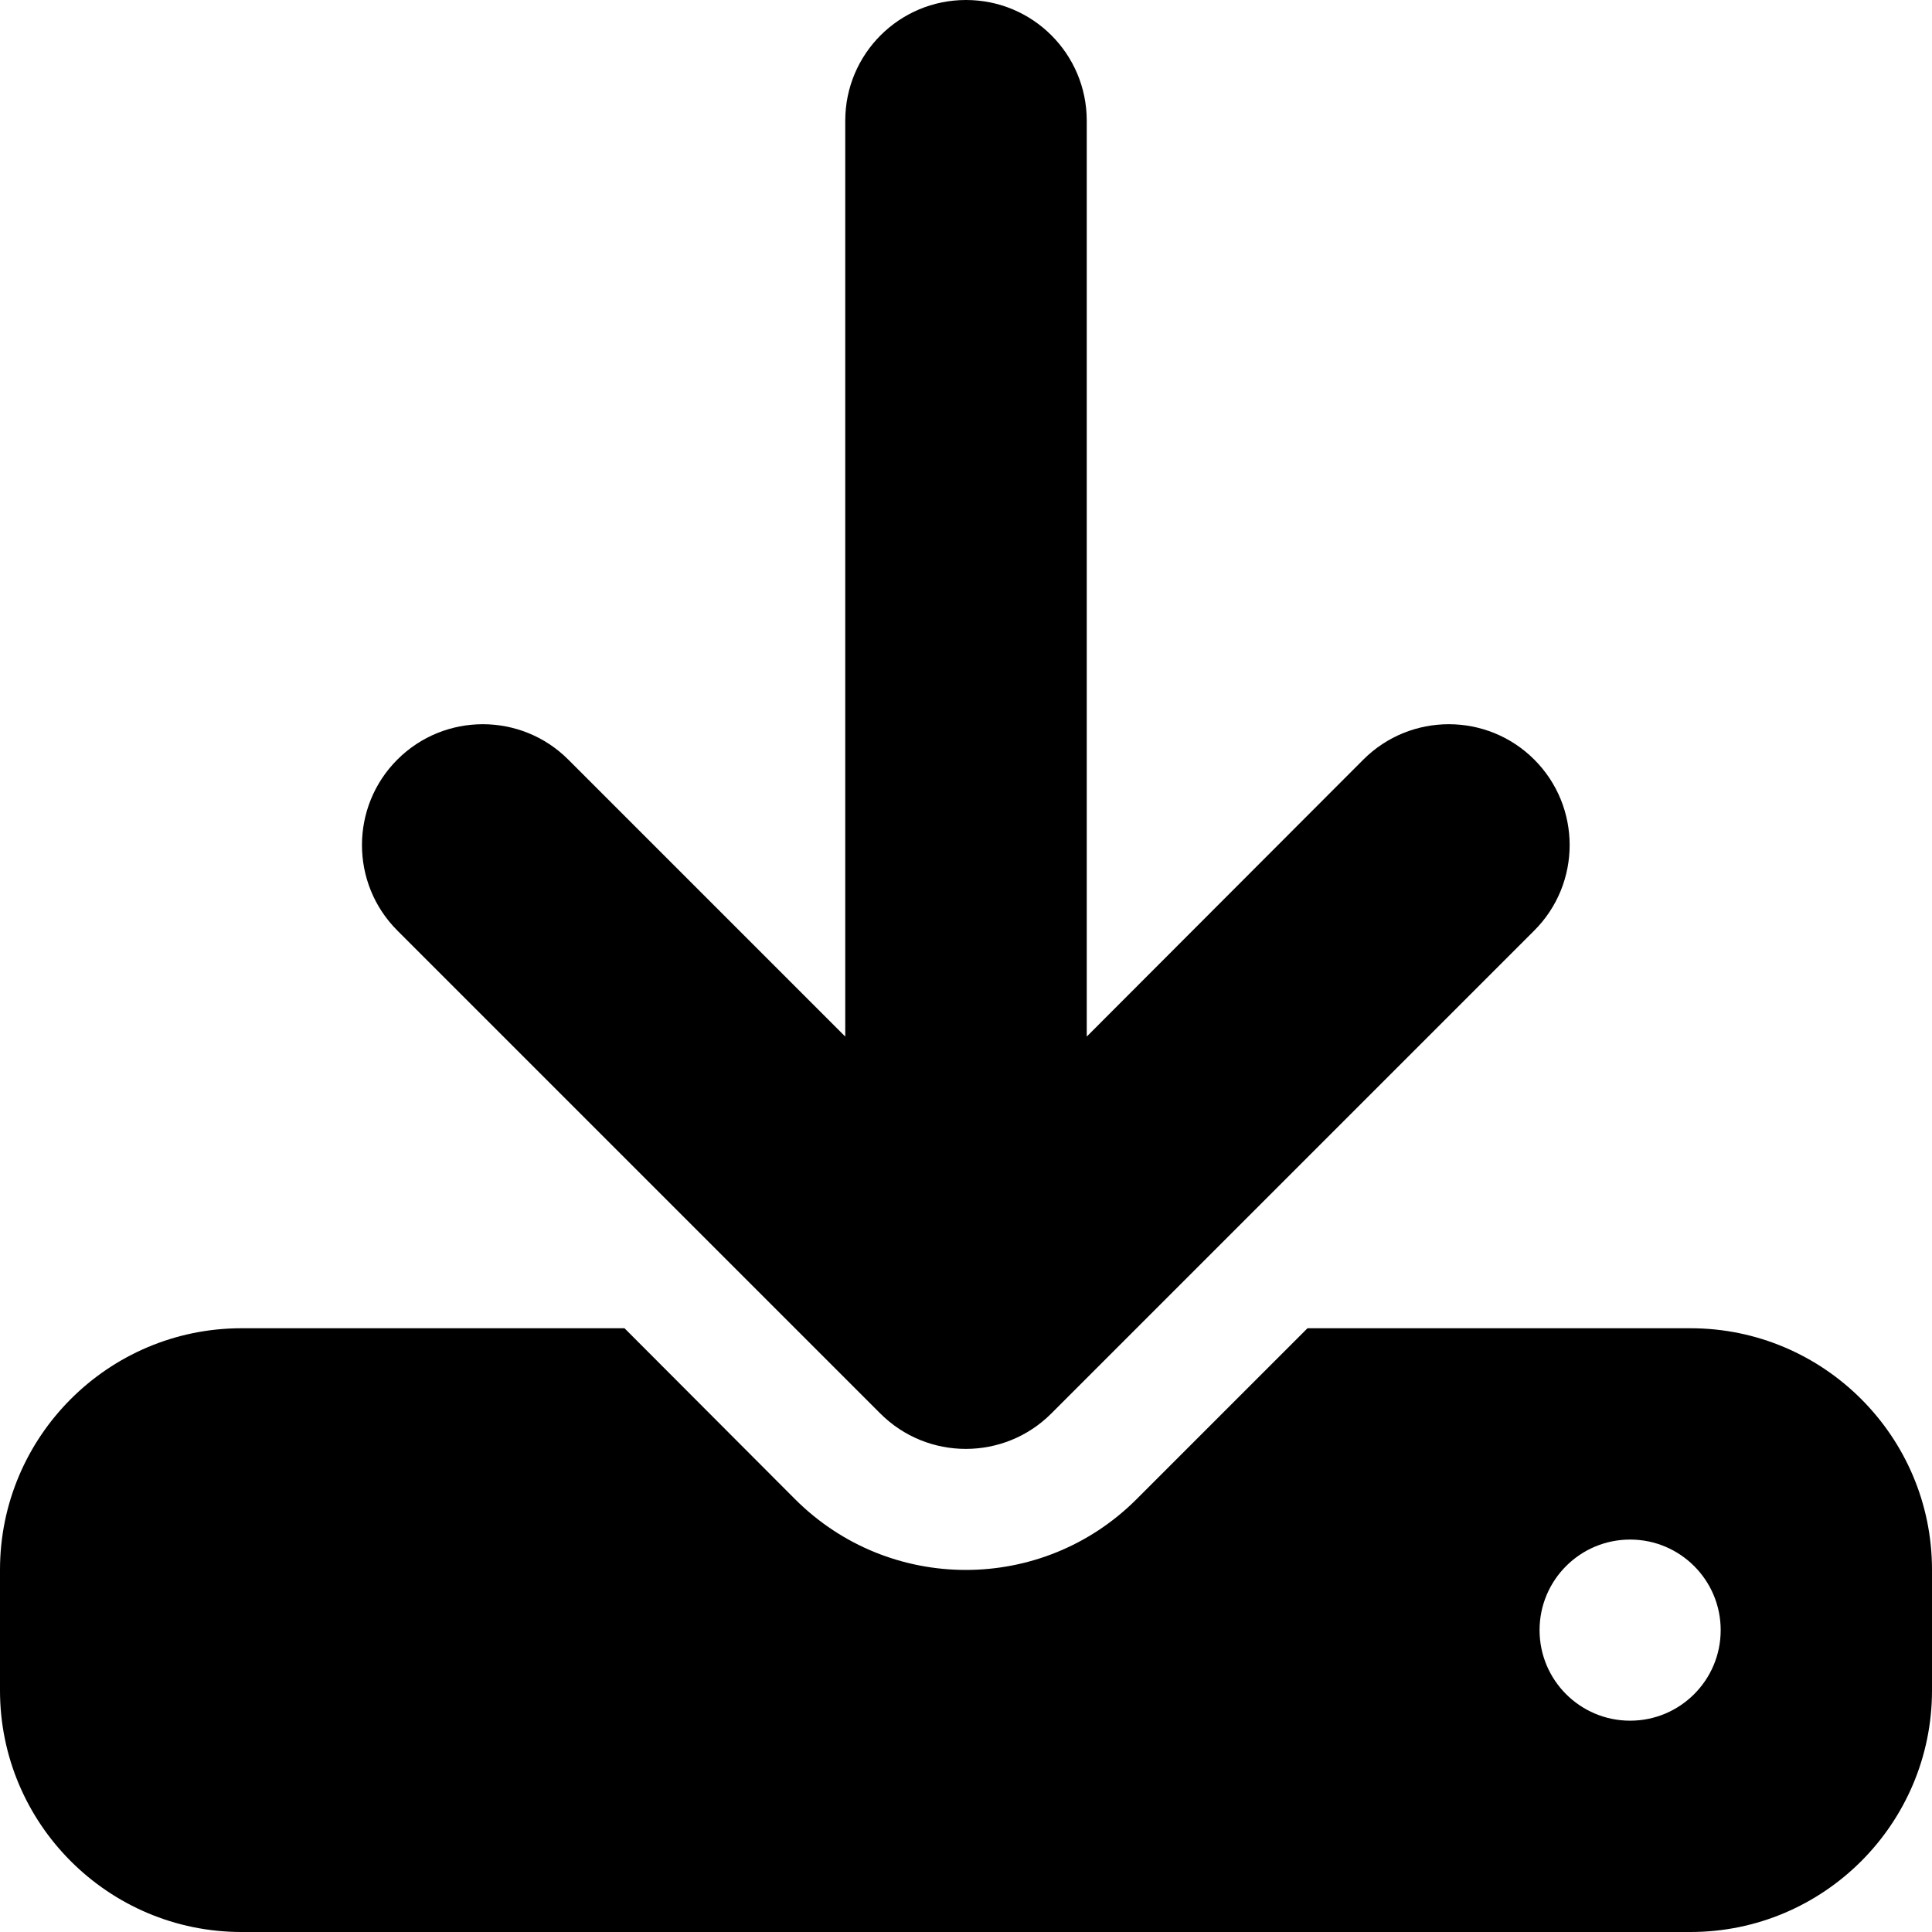
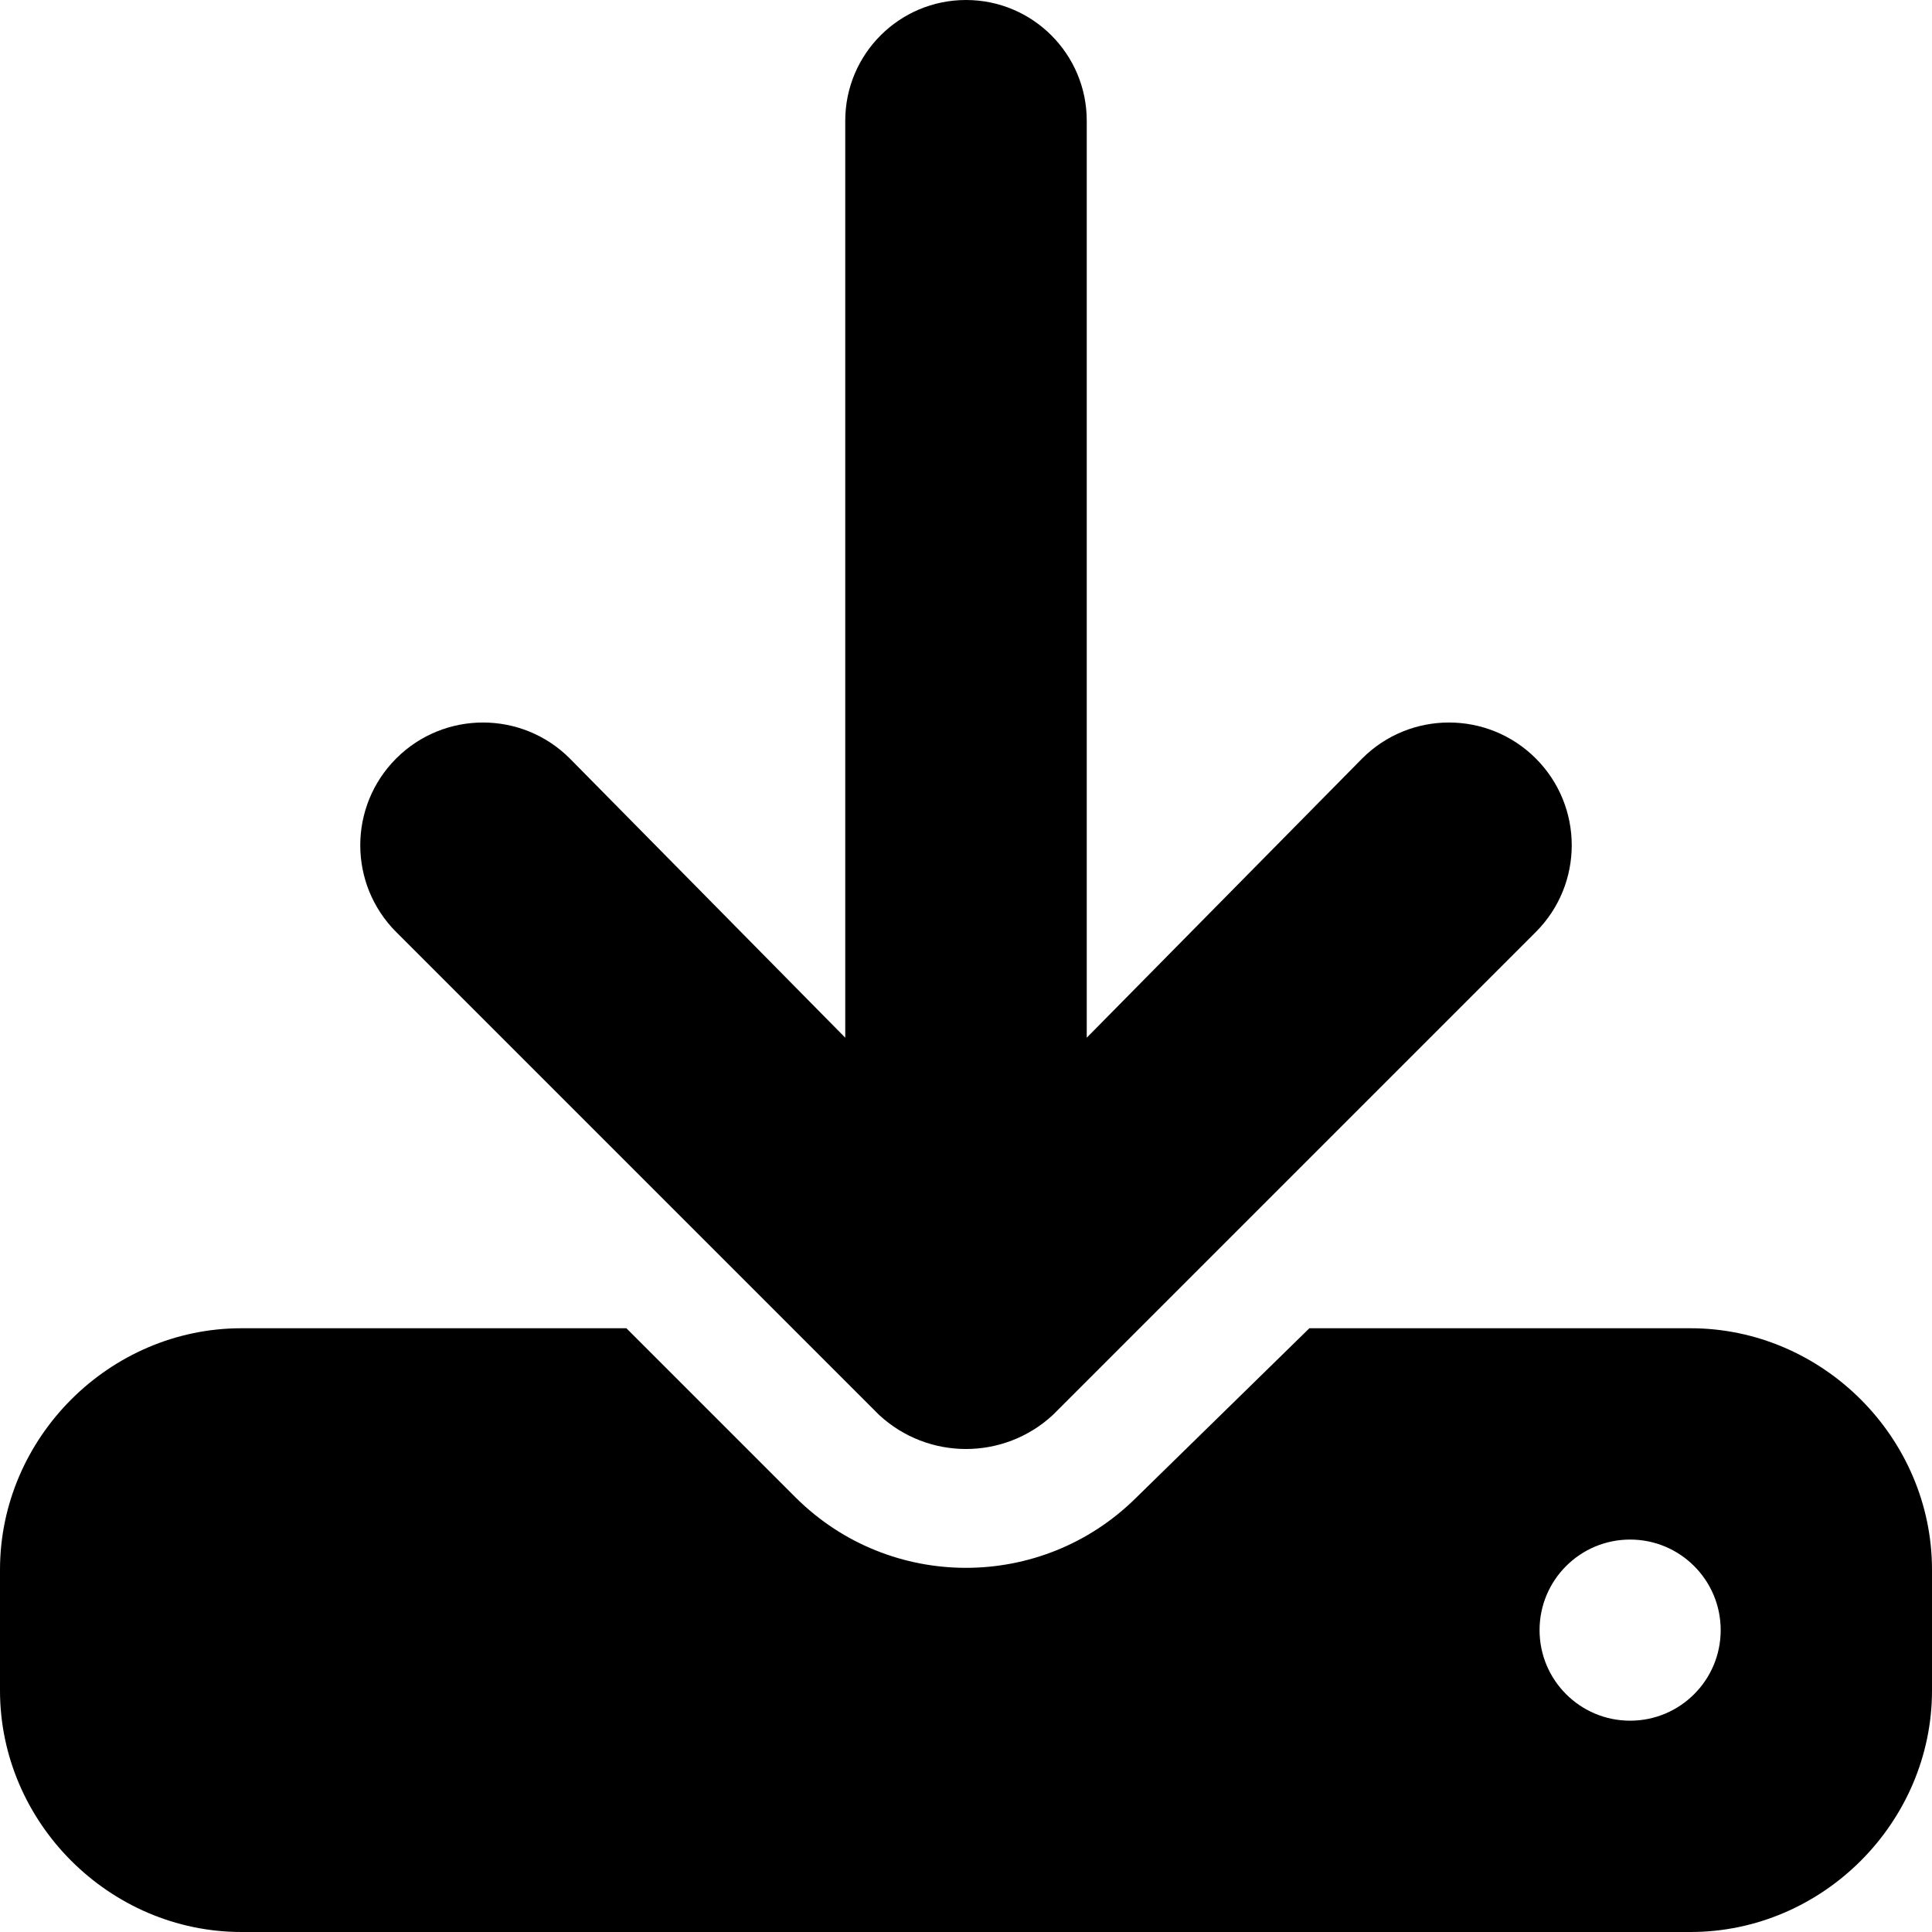
<svg xmlns="http://www.w3.org/2000/svg" viewBox="0 0 512 512">
-   <path fill="#000000" d="M288 32c0-17.7-14.3-32-32-32s-32 14.3-32 32v242.7l-73.4-73.4c-12.5-12.5-32.8-12.5-45.3 0s-12.5 32.8 0 45.3l128 128c12.5 12.5 32.8 12.5 45.3 0l128-128c12.5-12.5 12.5-32.8 0-45.3s-32.8-12.5-45.3 0L288 274.7V32zM64 352c-35.3 0-64 28.7-64 64v32c0 35.3 28.7 64 64 64h384c35.3 0 64-28.7 64-64v-32c0-35.3-28.7-64-64-64H346.5l-45.3 45.3c-25 25-65.5 25-90.5 0L165.5 352H64zm368 56a24 24 0 1 1 0 48 24 24 0 1 1 0-48z" />
+   <path d="M288 32a32 32 0 1 0-64 0v243l-73-74a32 32 0 0 0-46 46l128 128c13 12 33 12 46 0l128-128a32 32 0 0 0-46-46l-73 74V32zM64 352c-35 0-64 29-64 64v32c0 35 29 64 64 64h384c35 0 64-29 64-64v-32c0-35-29-64-64-64H347l-46 45a64 64 0 0 1-90 0l-45-45H64zm368 56a24 24 0 1 1 0 48 24 24 0 1 1 0-48z" />
</svg>
